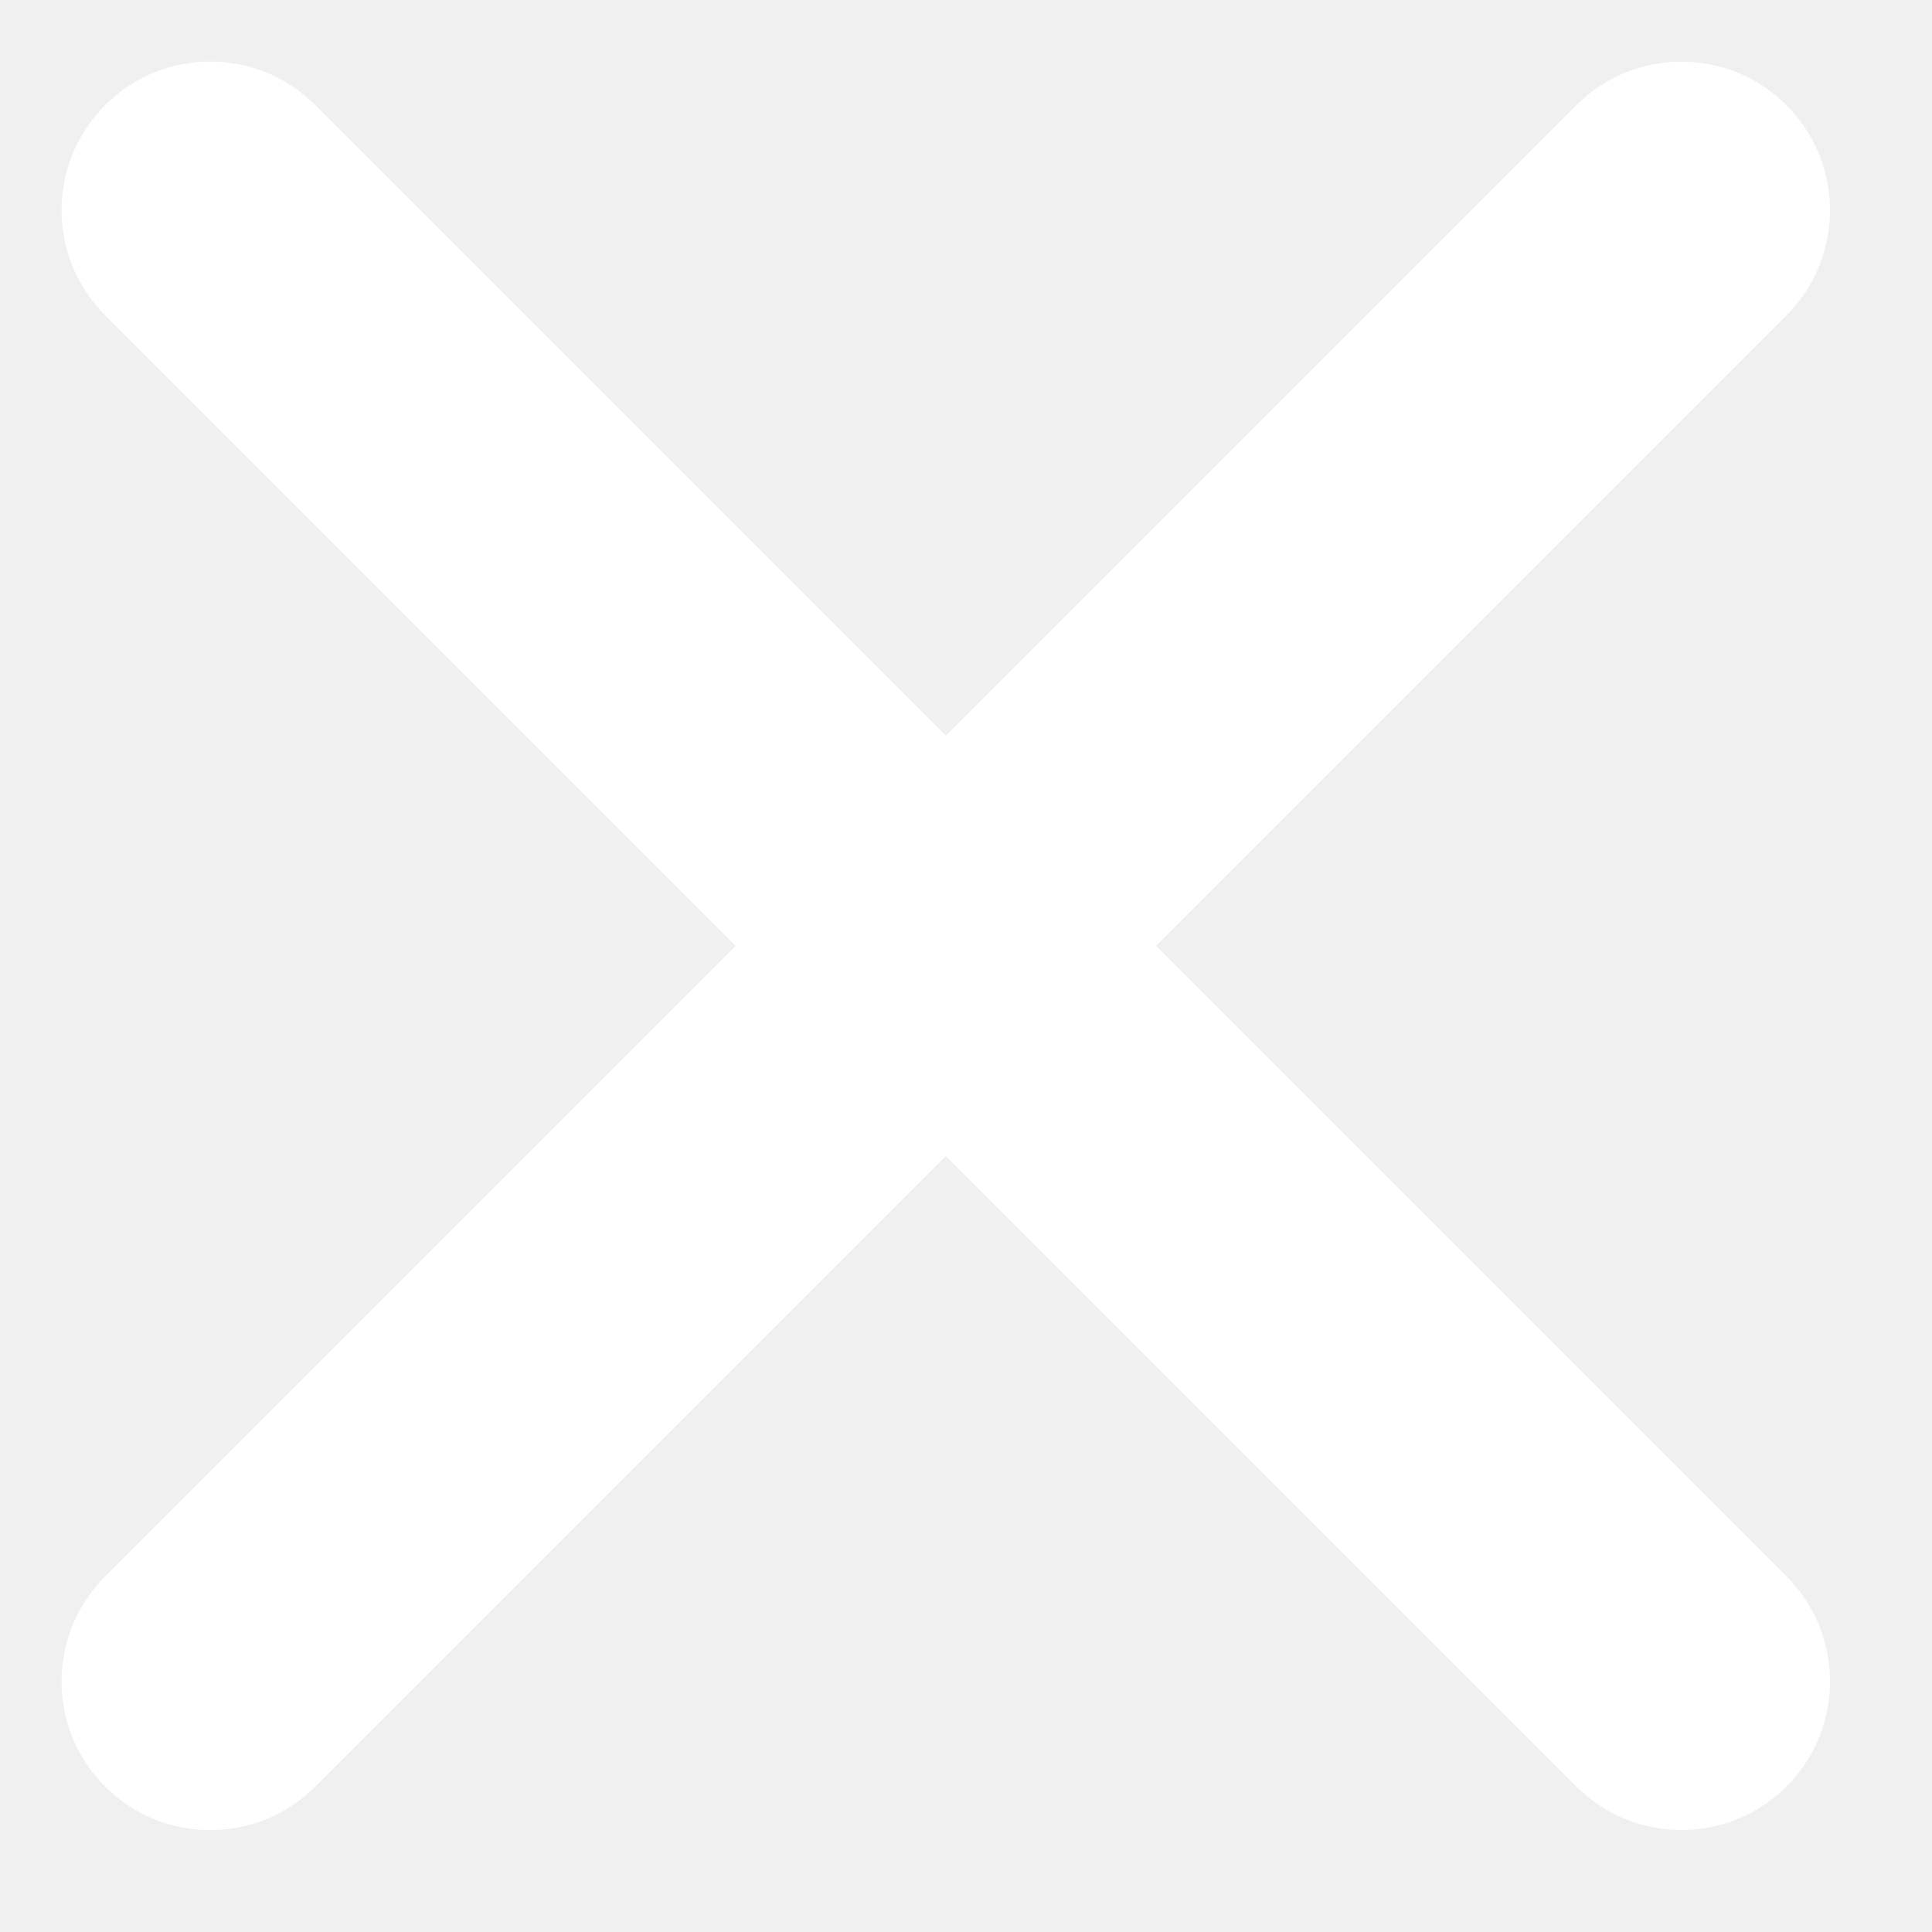
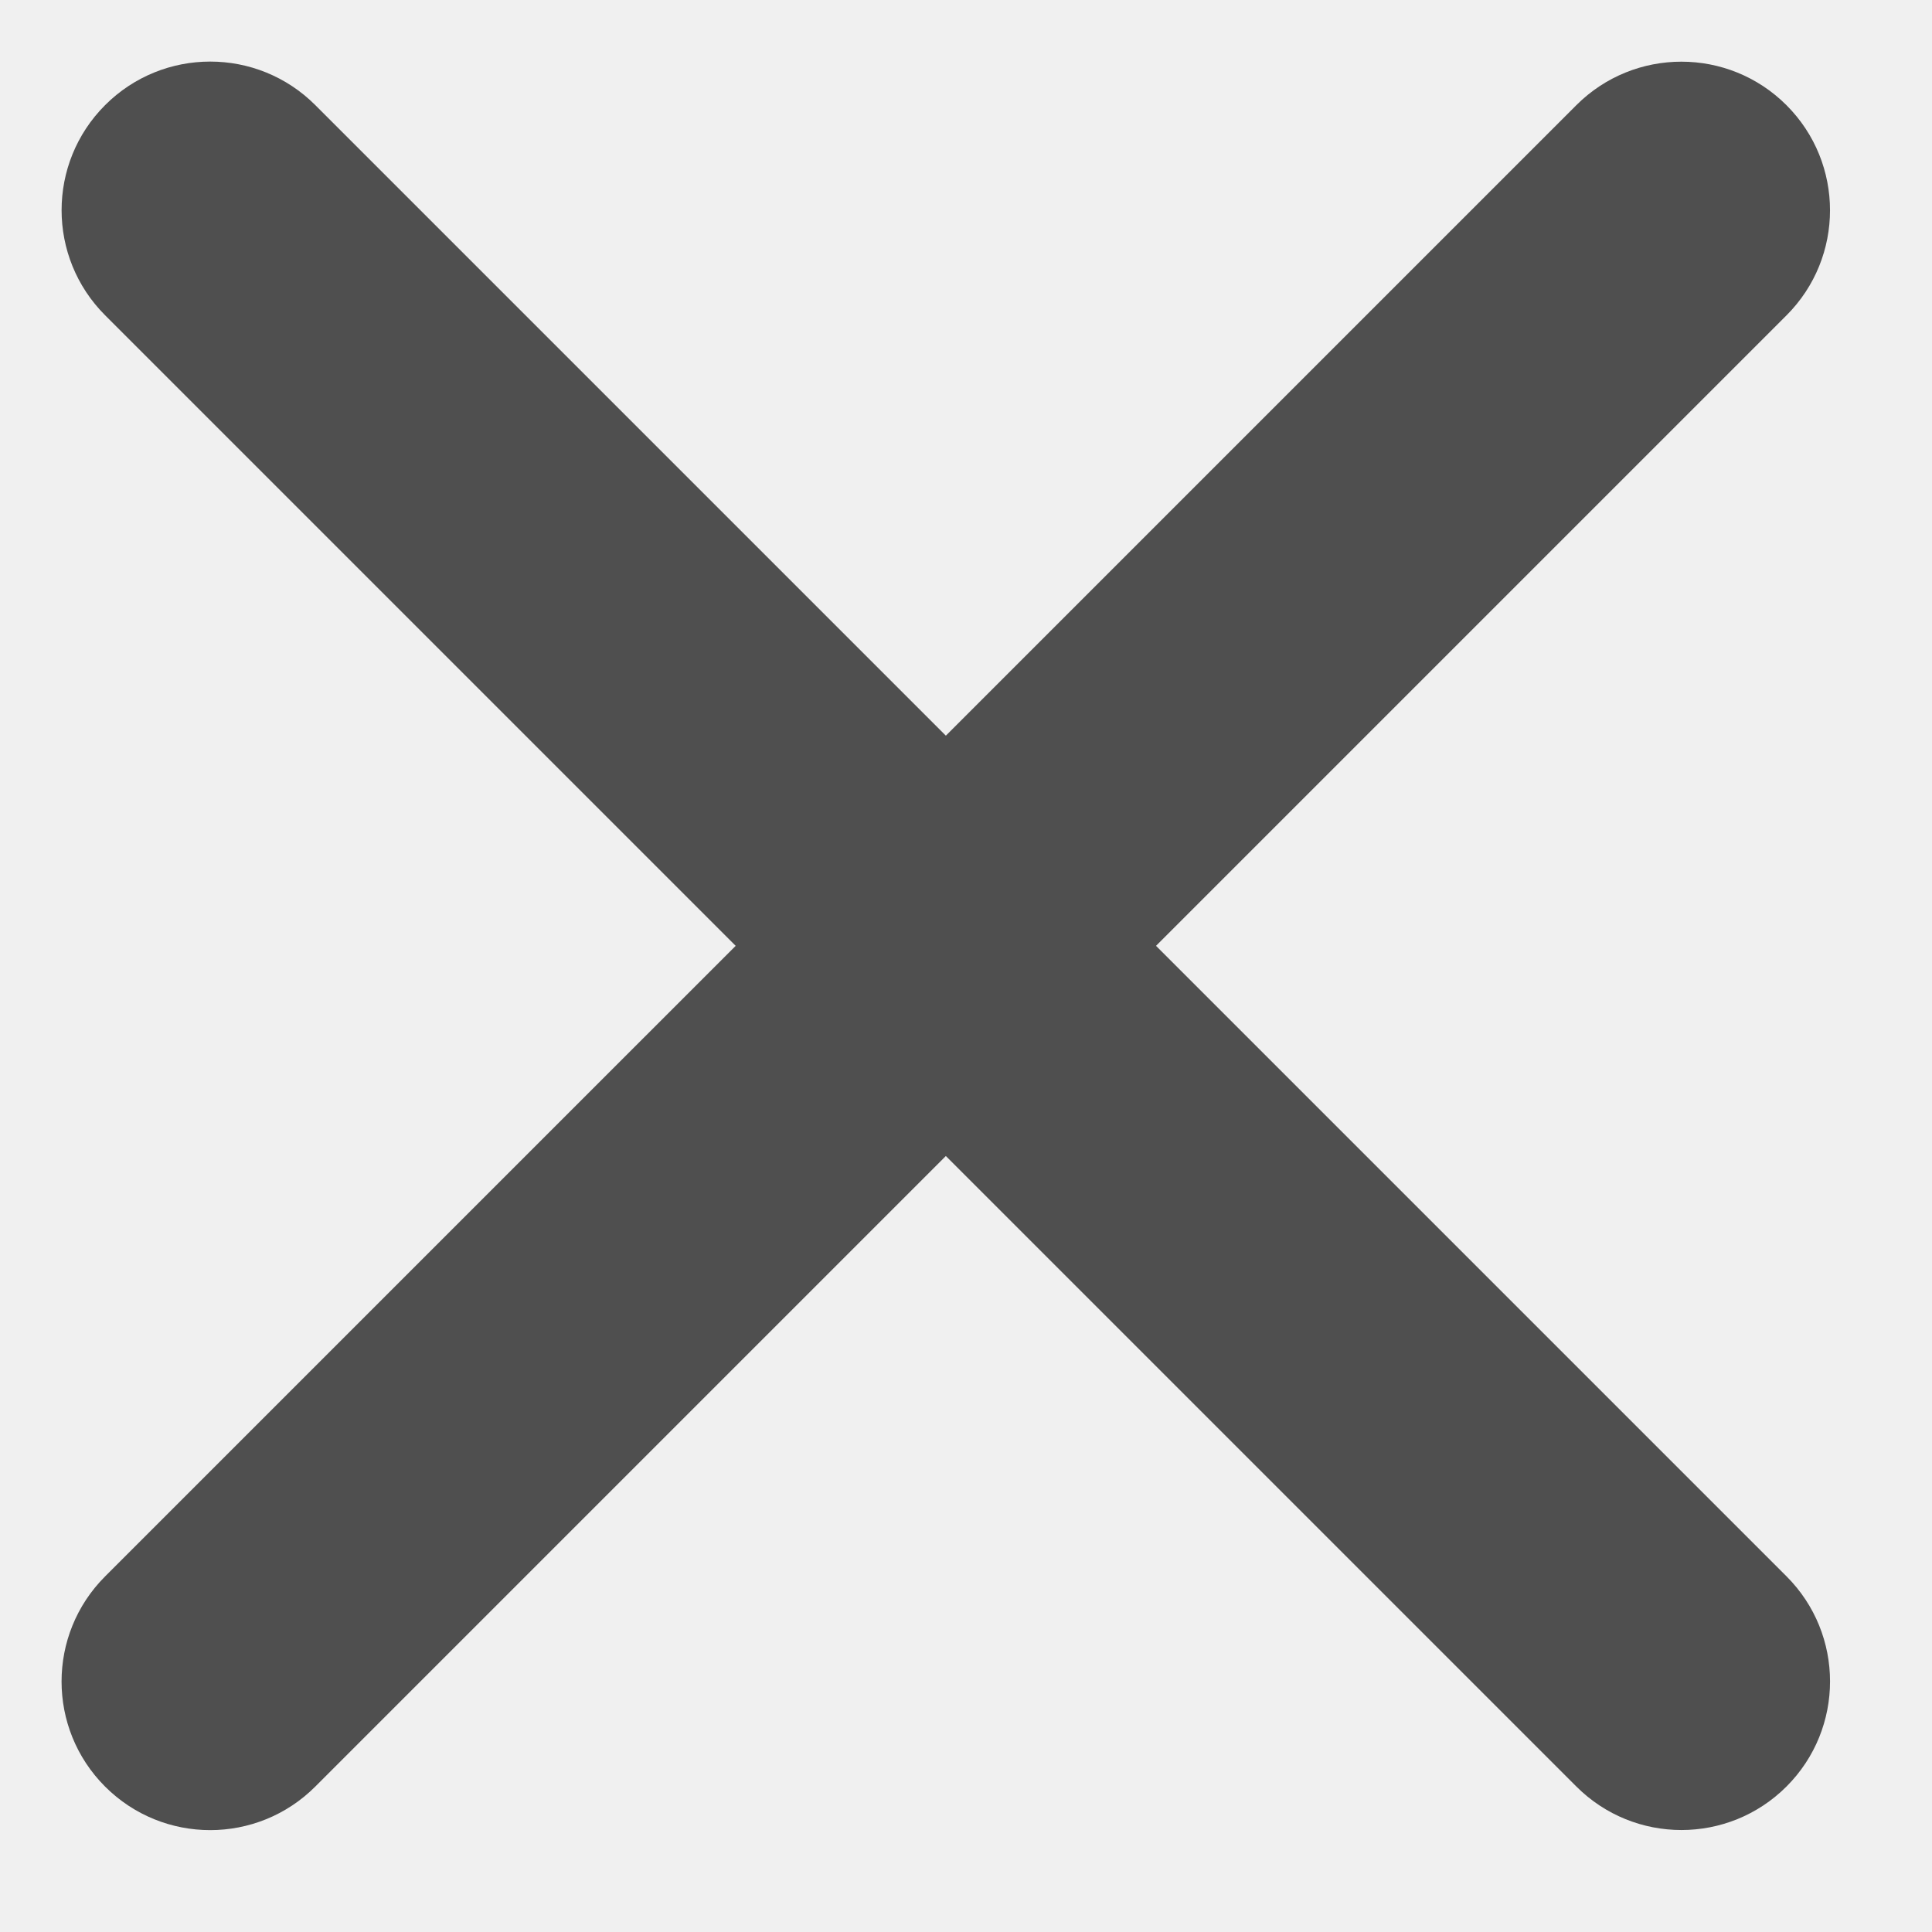
<svg xmlns="http://www.w3.org/2000/svg" width="26" height="26" viewBox="0 0 26 26" fill="none">
-   <rect x="2.829" width="32" height="4" rx="2" transform="rotate(45 2.82861 0)" fill="#ffffff" />
-   <rect y="22.629" width="32" height="4" rx="2" transform="rotate(-45 0 22.6289)" fill="#ffffff" />
+   <rect x="2.829" width="32" height="4" rx="2" transform="rotate(45 2.82861 0)" fill="#4f4f4f" />
+   <rect y="22.629" width="32" height="4" rx="2" transform="rotate(-45 0 22.6289)" fill="#4f4f4f" />
</svg>
